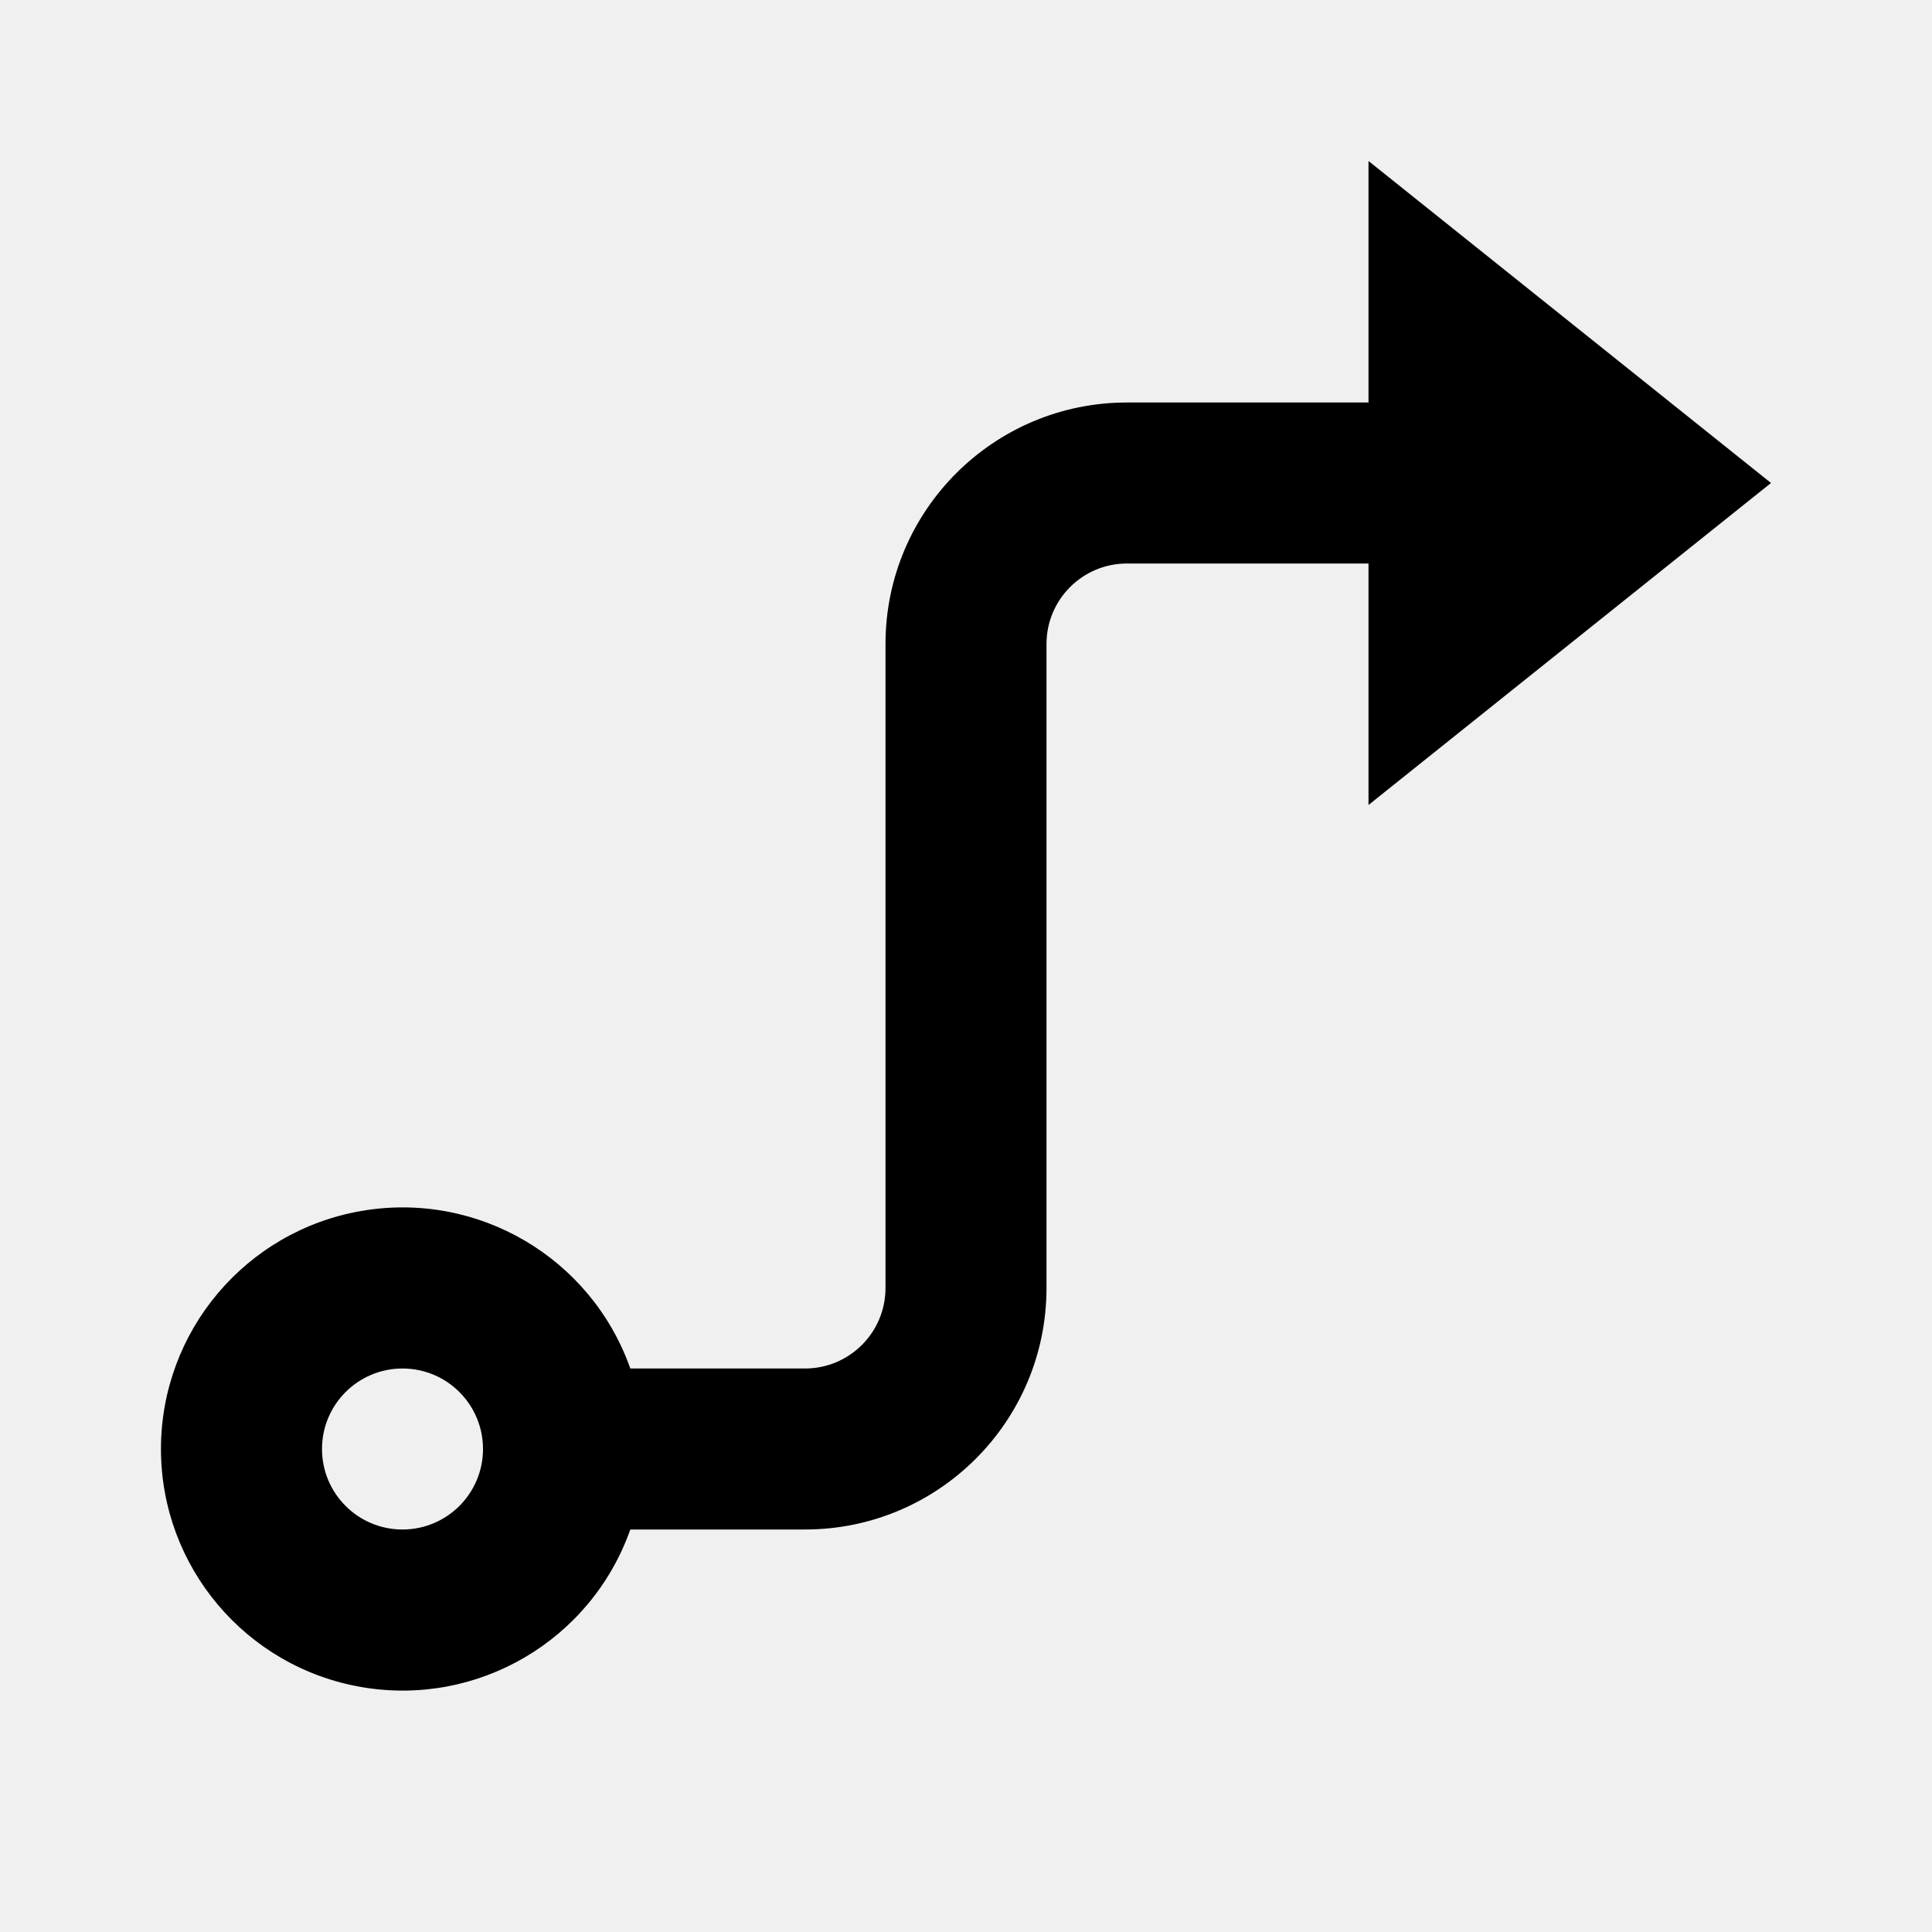
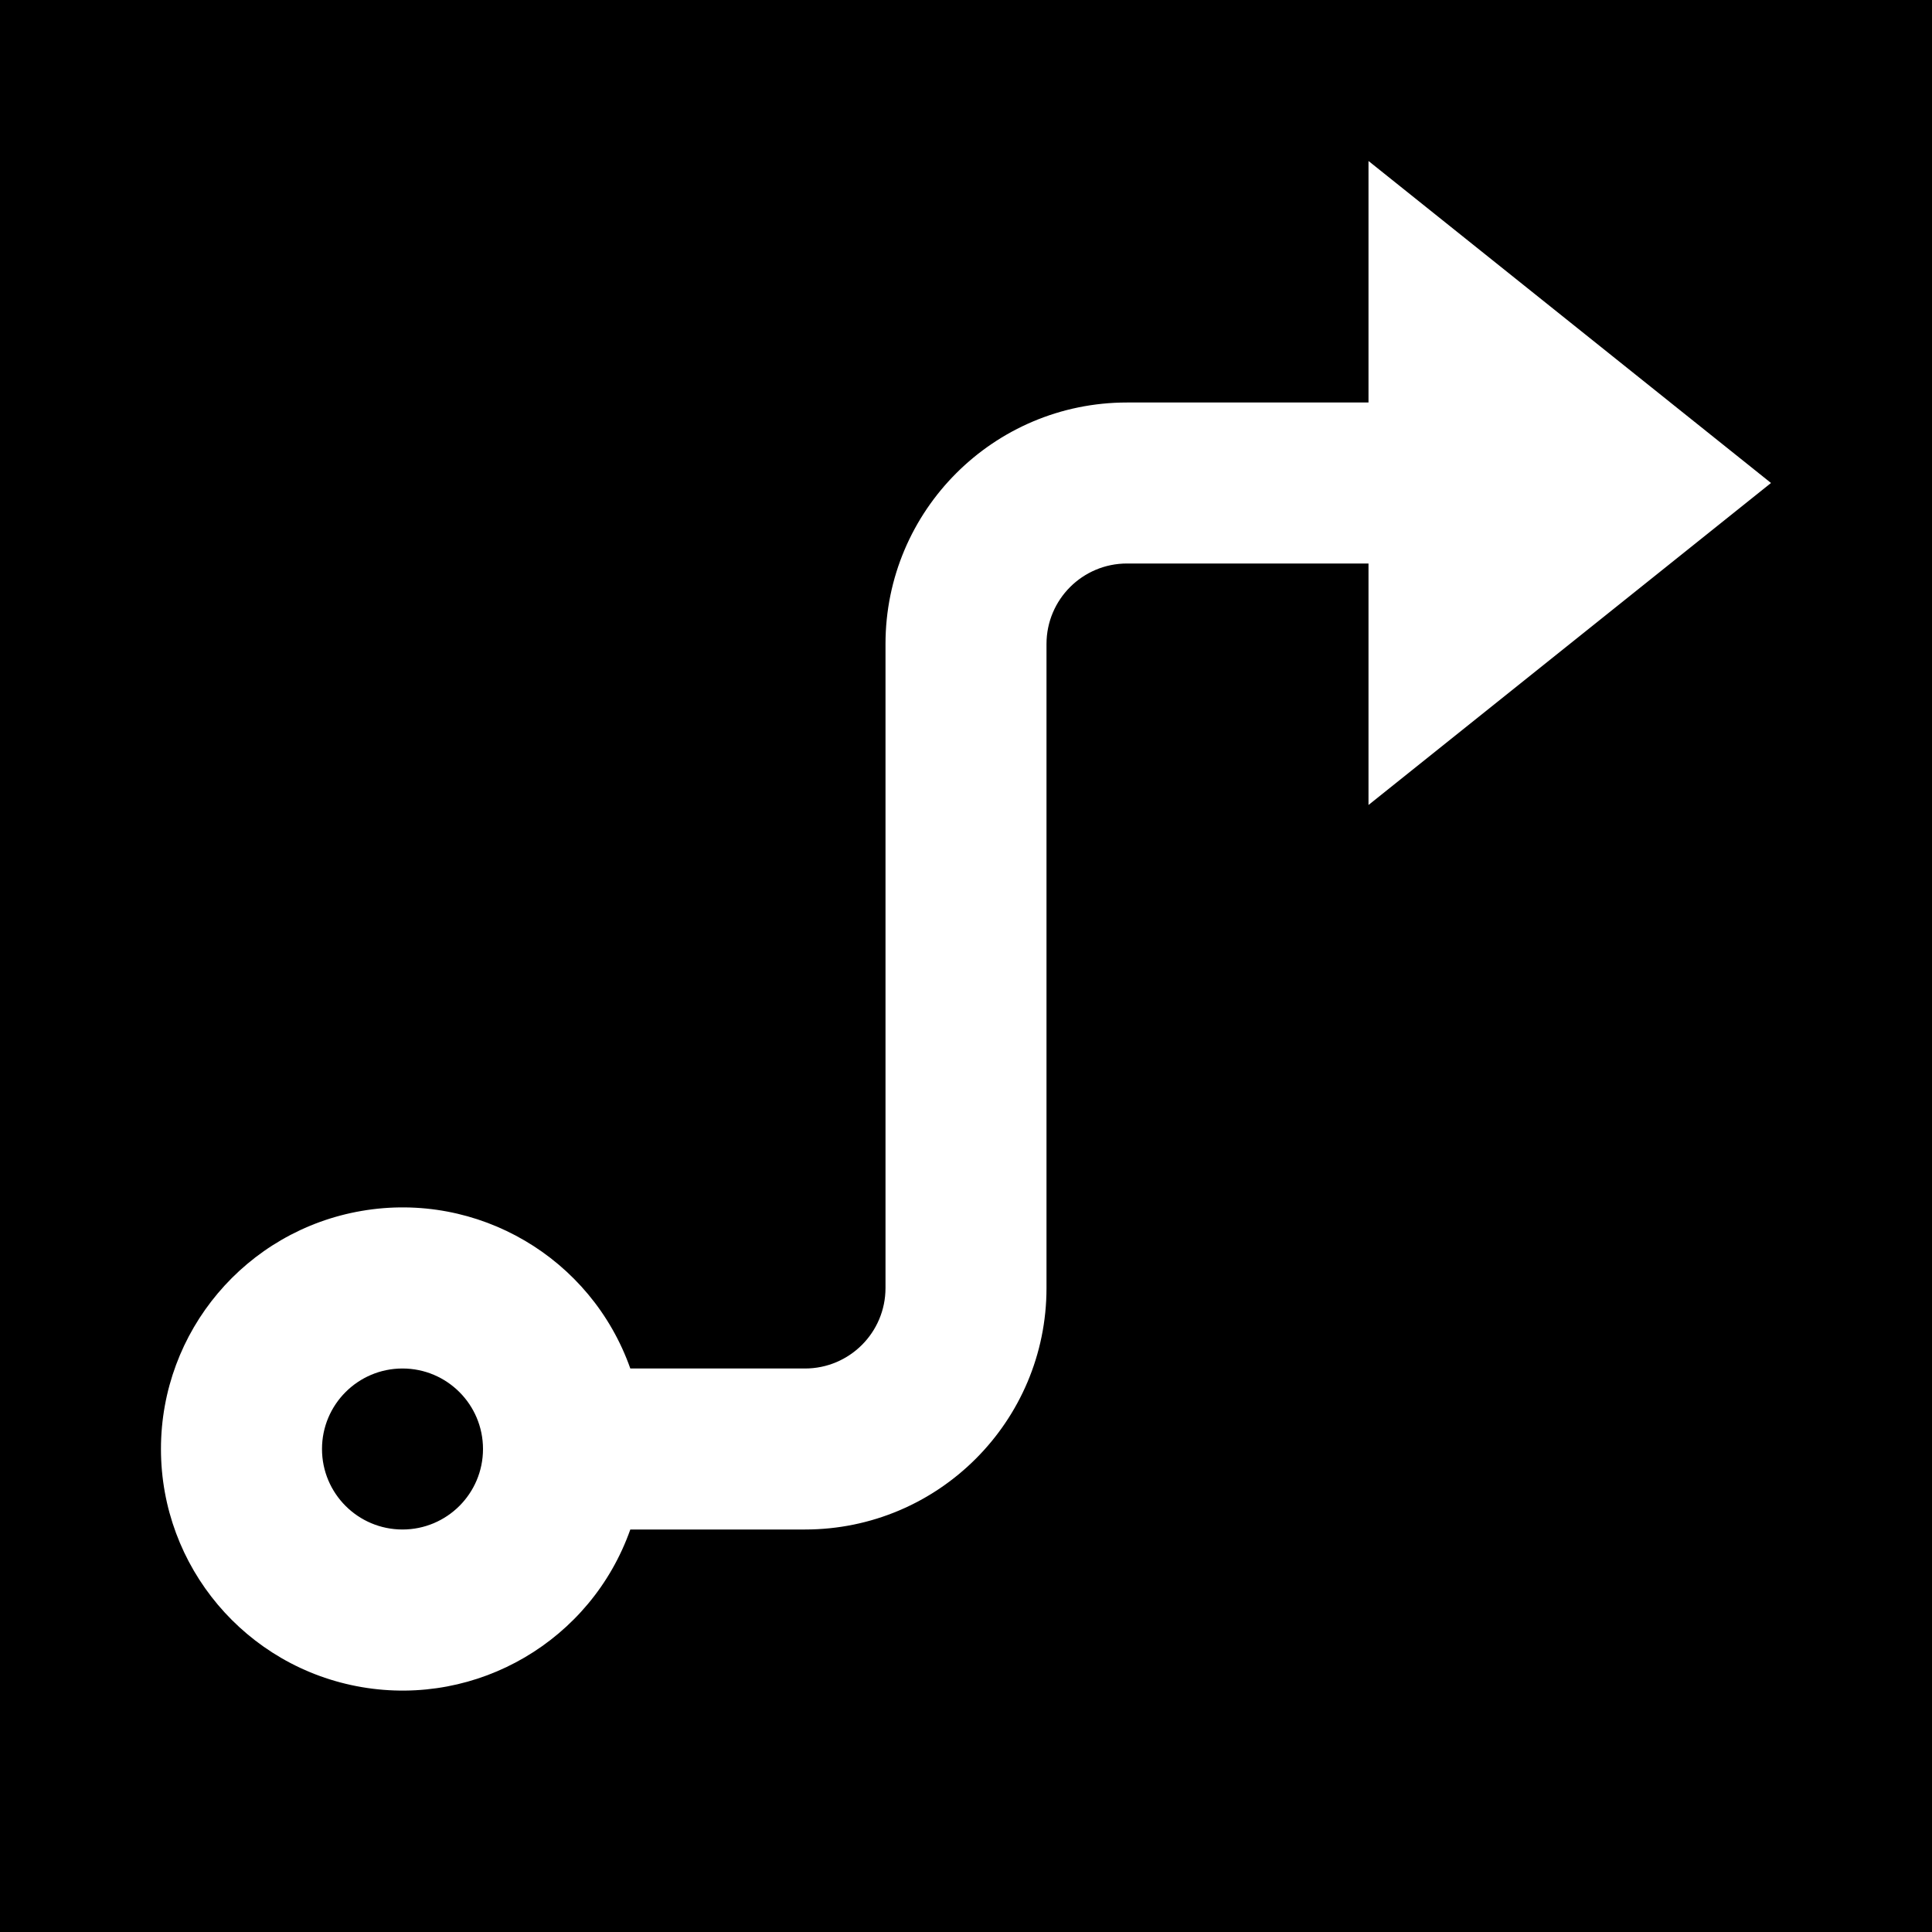
<svg xmlns="http://www.w3.org/2000/svg" width="800px" height="800px" viewBox="0 0 24 24">
  <g>
-     <path fill="none" d="M0 0h24v24H0z" />
-     <path d="M13 8v8a3 3 0 0 1-3 3H7.83a3.001 3.001 0 1 1 0-2H10a1 1 0 0 0 1-1V8a3 3 0 0 1 3-3h3V2l5 4-5 4V7h-3a1 1 0 0 0-1 1zM5 19a1 1 0 1 0 0-2 1 1 0 0 0 0 2z" />
+     <path fill="#000000" d="M0 0h24v24H0z" />
+     <path fill="#FFFFFF" d="M13 8v8a3 3 0 0 1-3 3H7.83a3.001 3.001 0 1 1 0-2H10a1 1 0 0 0 1-1V8a3 3 0 0 1 3-3h3V2l5 4-5 4V7h-3a1 1 0 0 0-1 1zM5 19a1 1 0 1 0 0-2 1 1 0 0 0 0 2z" />
  </g>
</svg>
